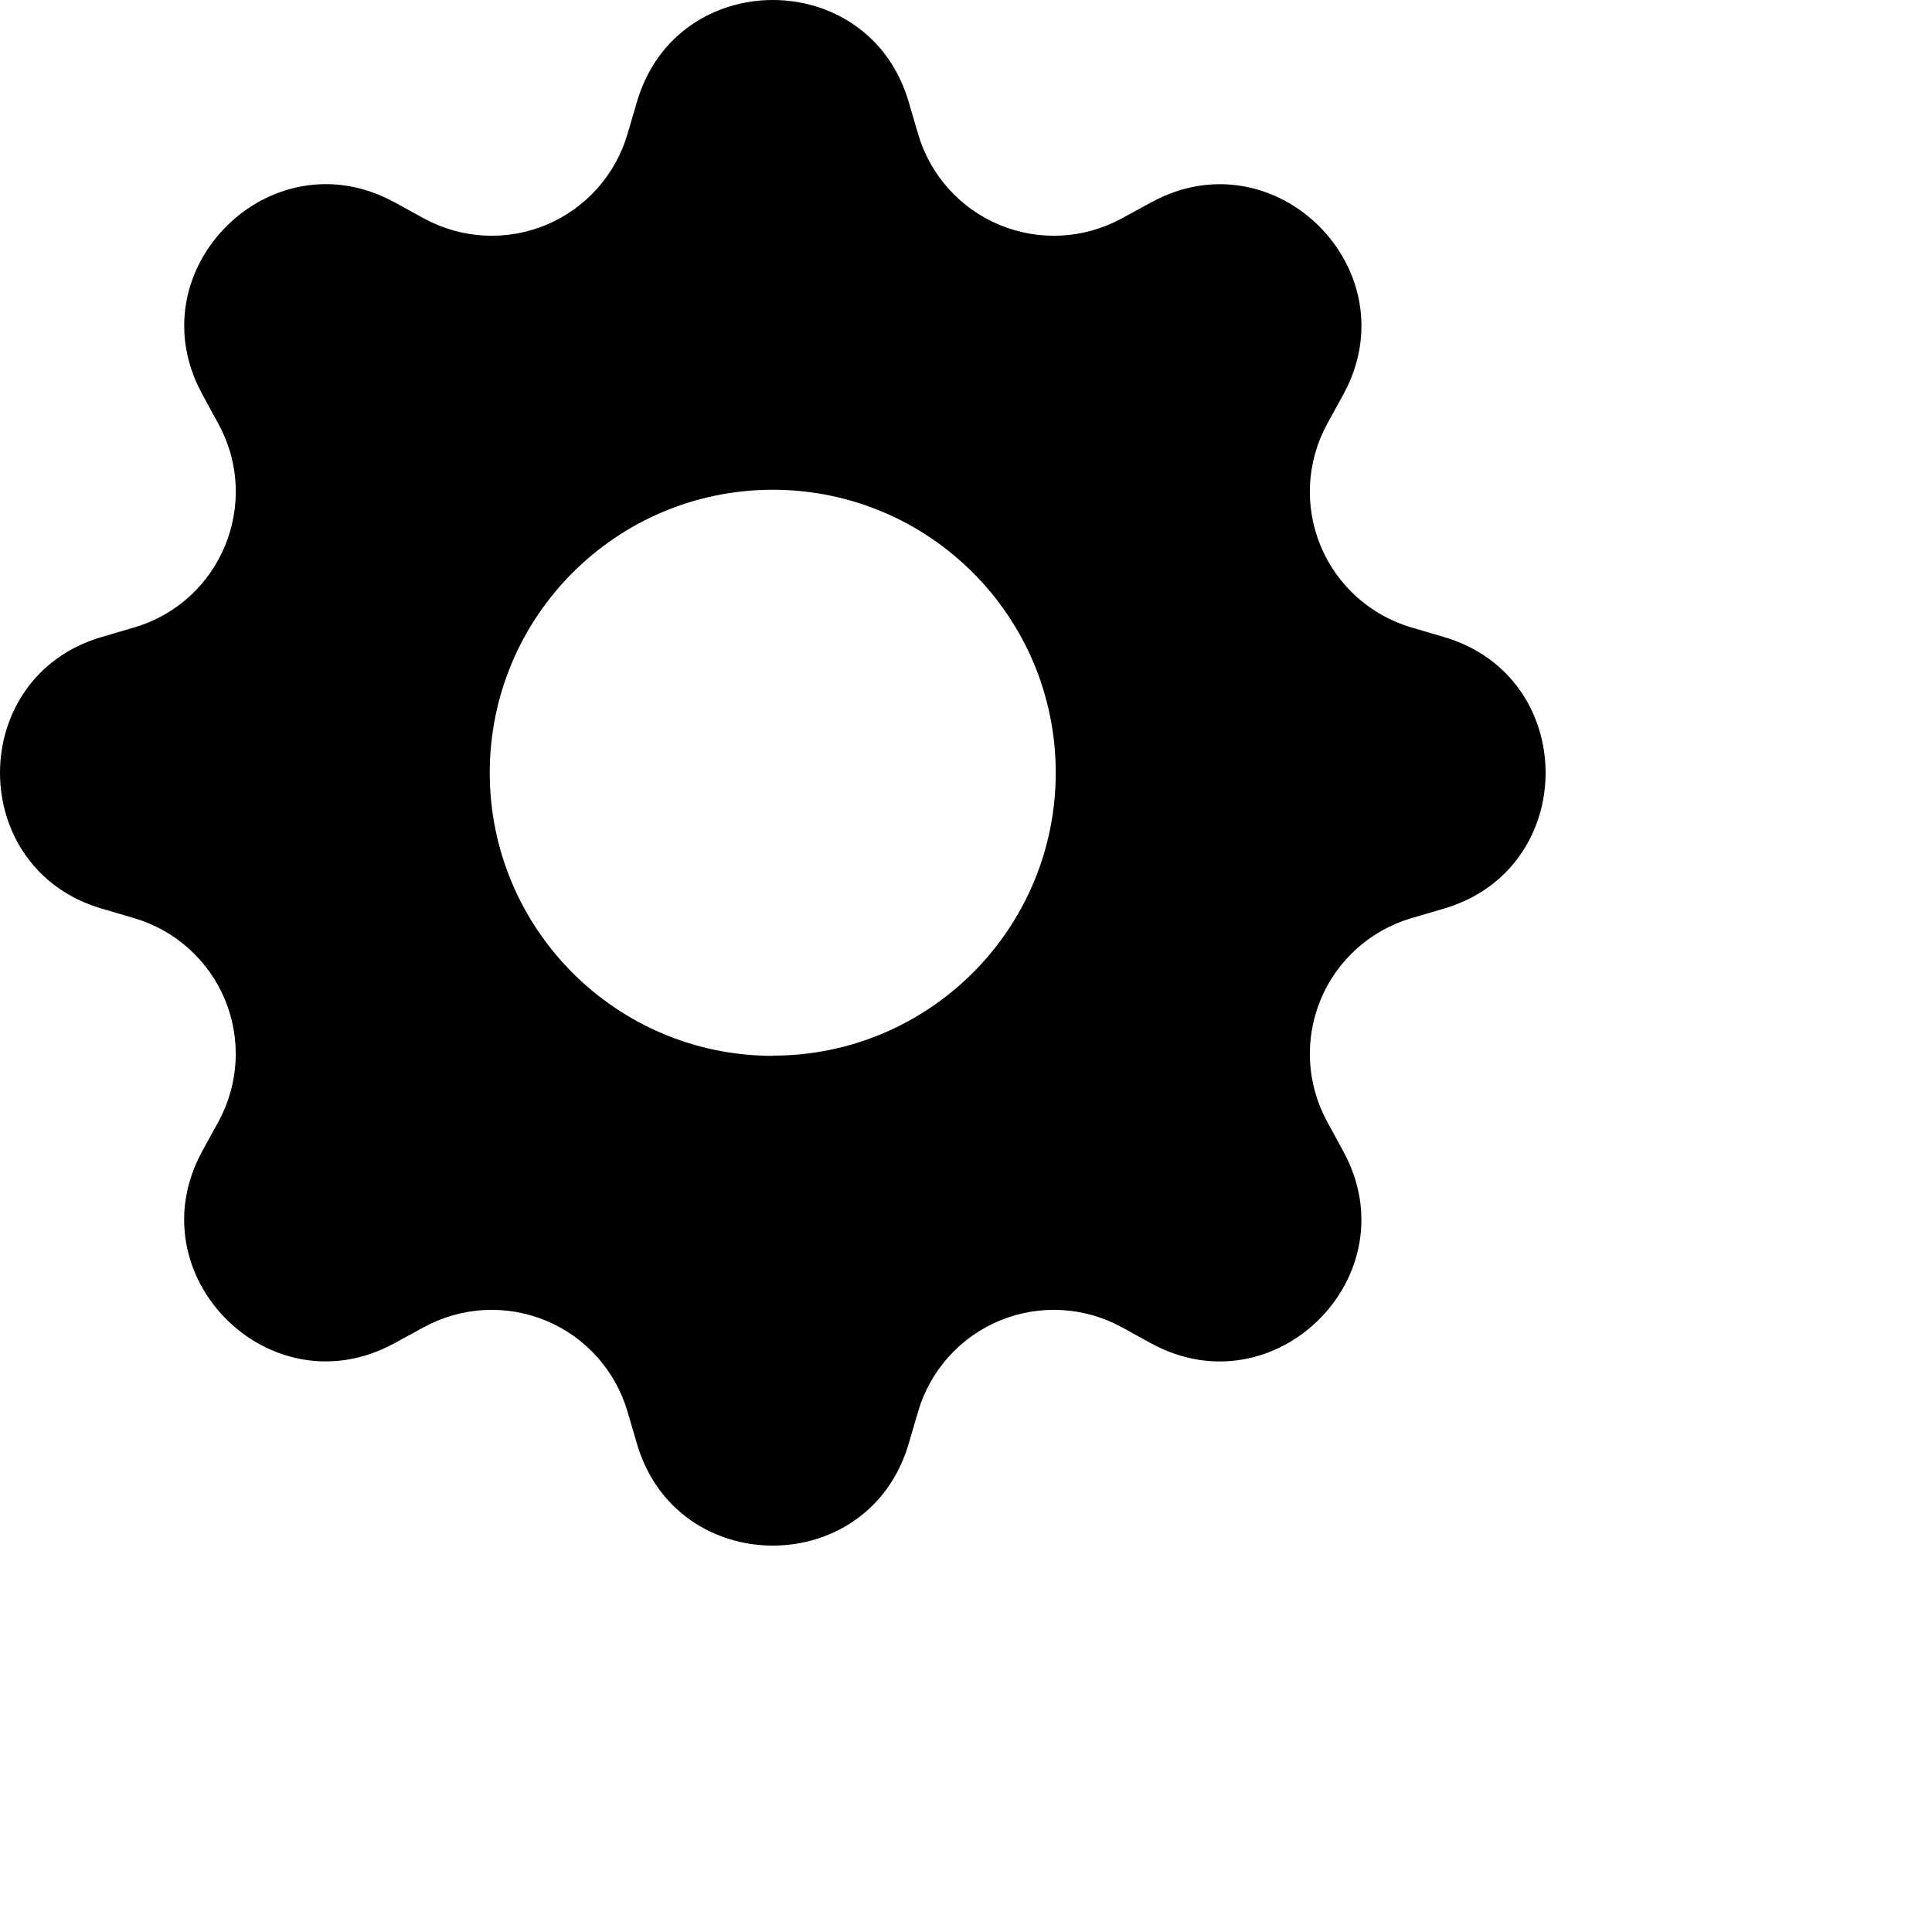
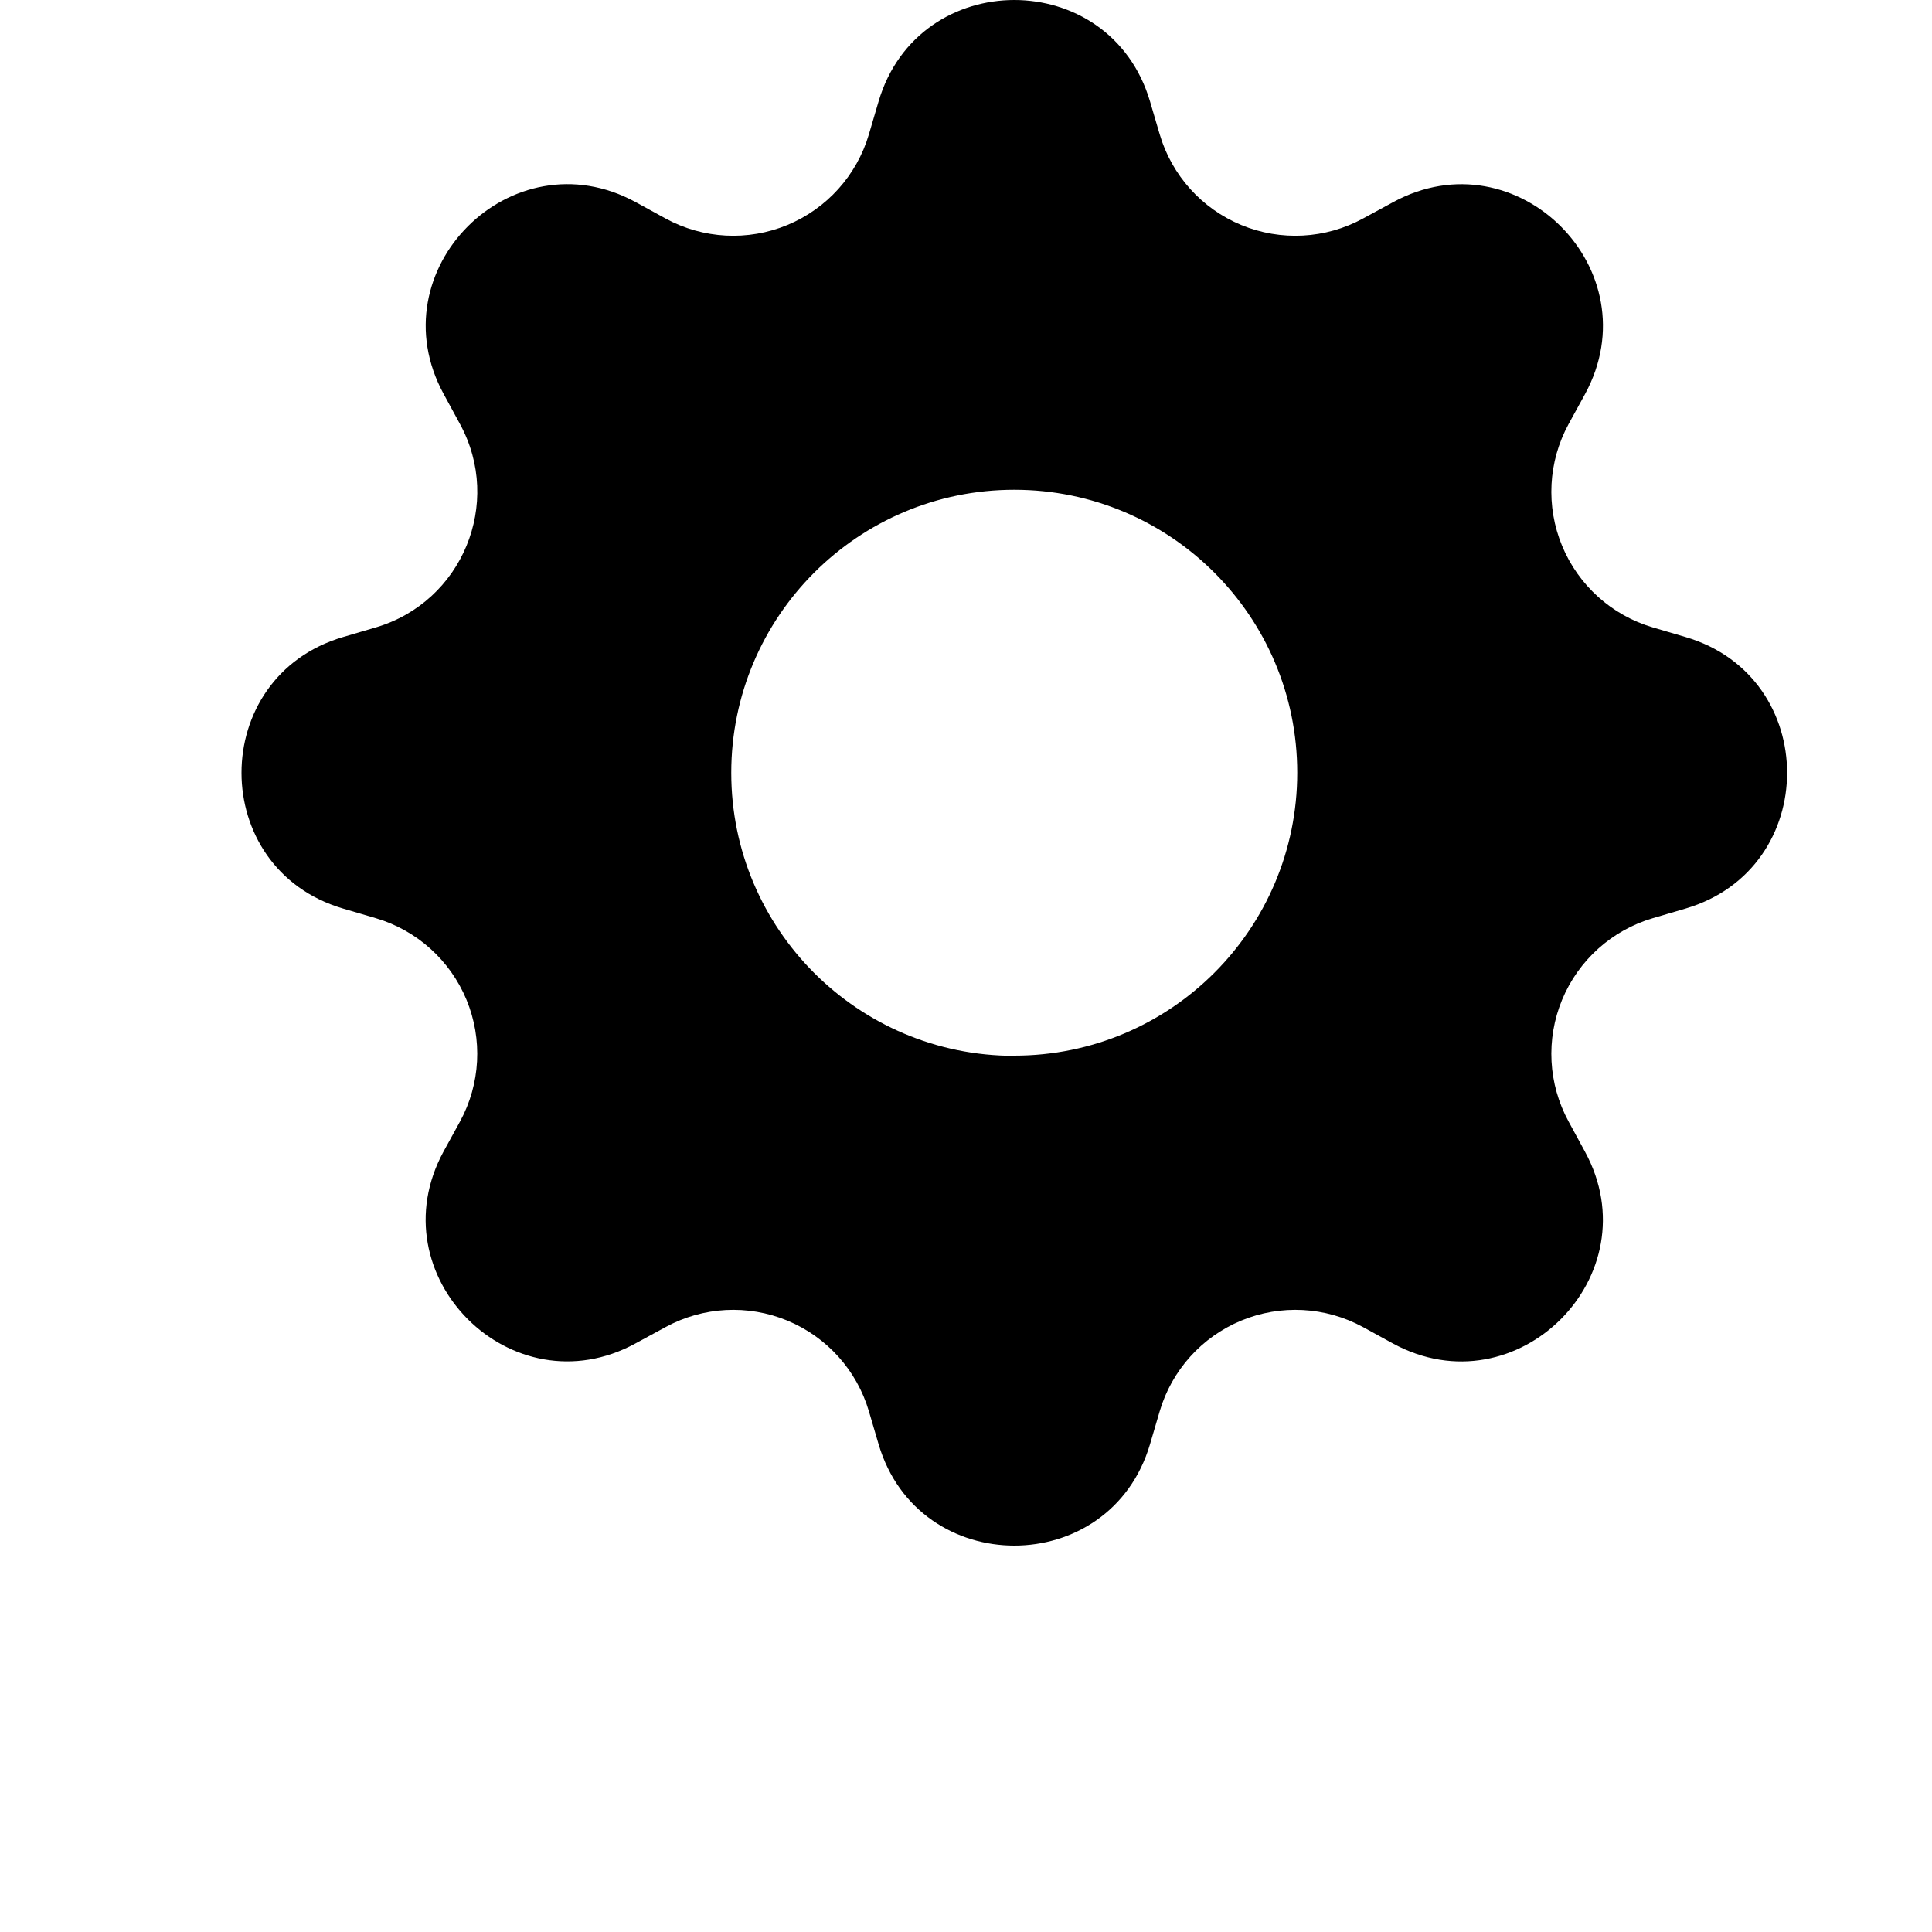
- <svg xmlns="http://www.w3.org/2000/svg" width="20" height="20" viewBox="0 0 20 20" fill="%23333">
+ <svg xmlns="http://www.w3.org/2000/svg" width="20" height="20" viewBox="0 0 15 20" fill="%23333">
  <path d="M9.405 1.05c-.413-1.4-2.397-1.4-2.81 0l-.1.34a1.464 1.464 0 0 1-2.105.872l-.31-.17c-1.283-.698-2.686.705-1.987 1.987l.169.311c.446.82.023 1.841-.872 2.105l-.34.1c-1.4.413-1.4 2.397 0 2.81l.34.1a1.464 1.464 0 0 1 .872 2.105l-.17.31c-.698 1.283.705 2.686 1.987 1.987l.311-.169a1.464 1.464 0 0 1 2.105.872l.1.34c.413 1.4 2.397 1.4 2.81 0l.1-.34a1.464 1.464 0 0 1 2.105-.872l.31.17c1.283.698 2.686-.705 1.987-1.987l-.169-.311a1.464 1.464 0 0 1 .872-2.105l.34-.1c1.4-.413 1.4-2.397 0-2.81l-.34-.1a1.464 1.464 0 0 1-.872-2.105l.17-.31c.698-1.283-.705-2.686-1.987-1.987l-.311.169a1.464 1.464 0 0 1-2.105-.872l-.1-.34zM8 10.93a2.929 2.929 0 1 1 0-5.86 2.929 2.929 0 0 1 0 5.858z" />
</svg>
